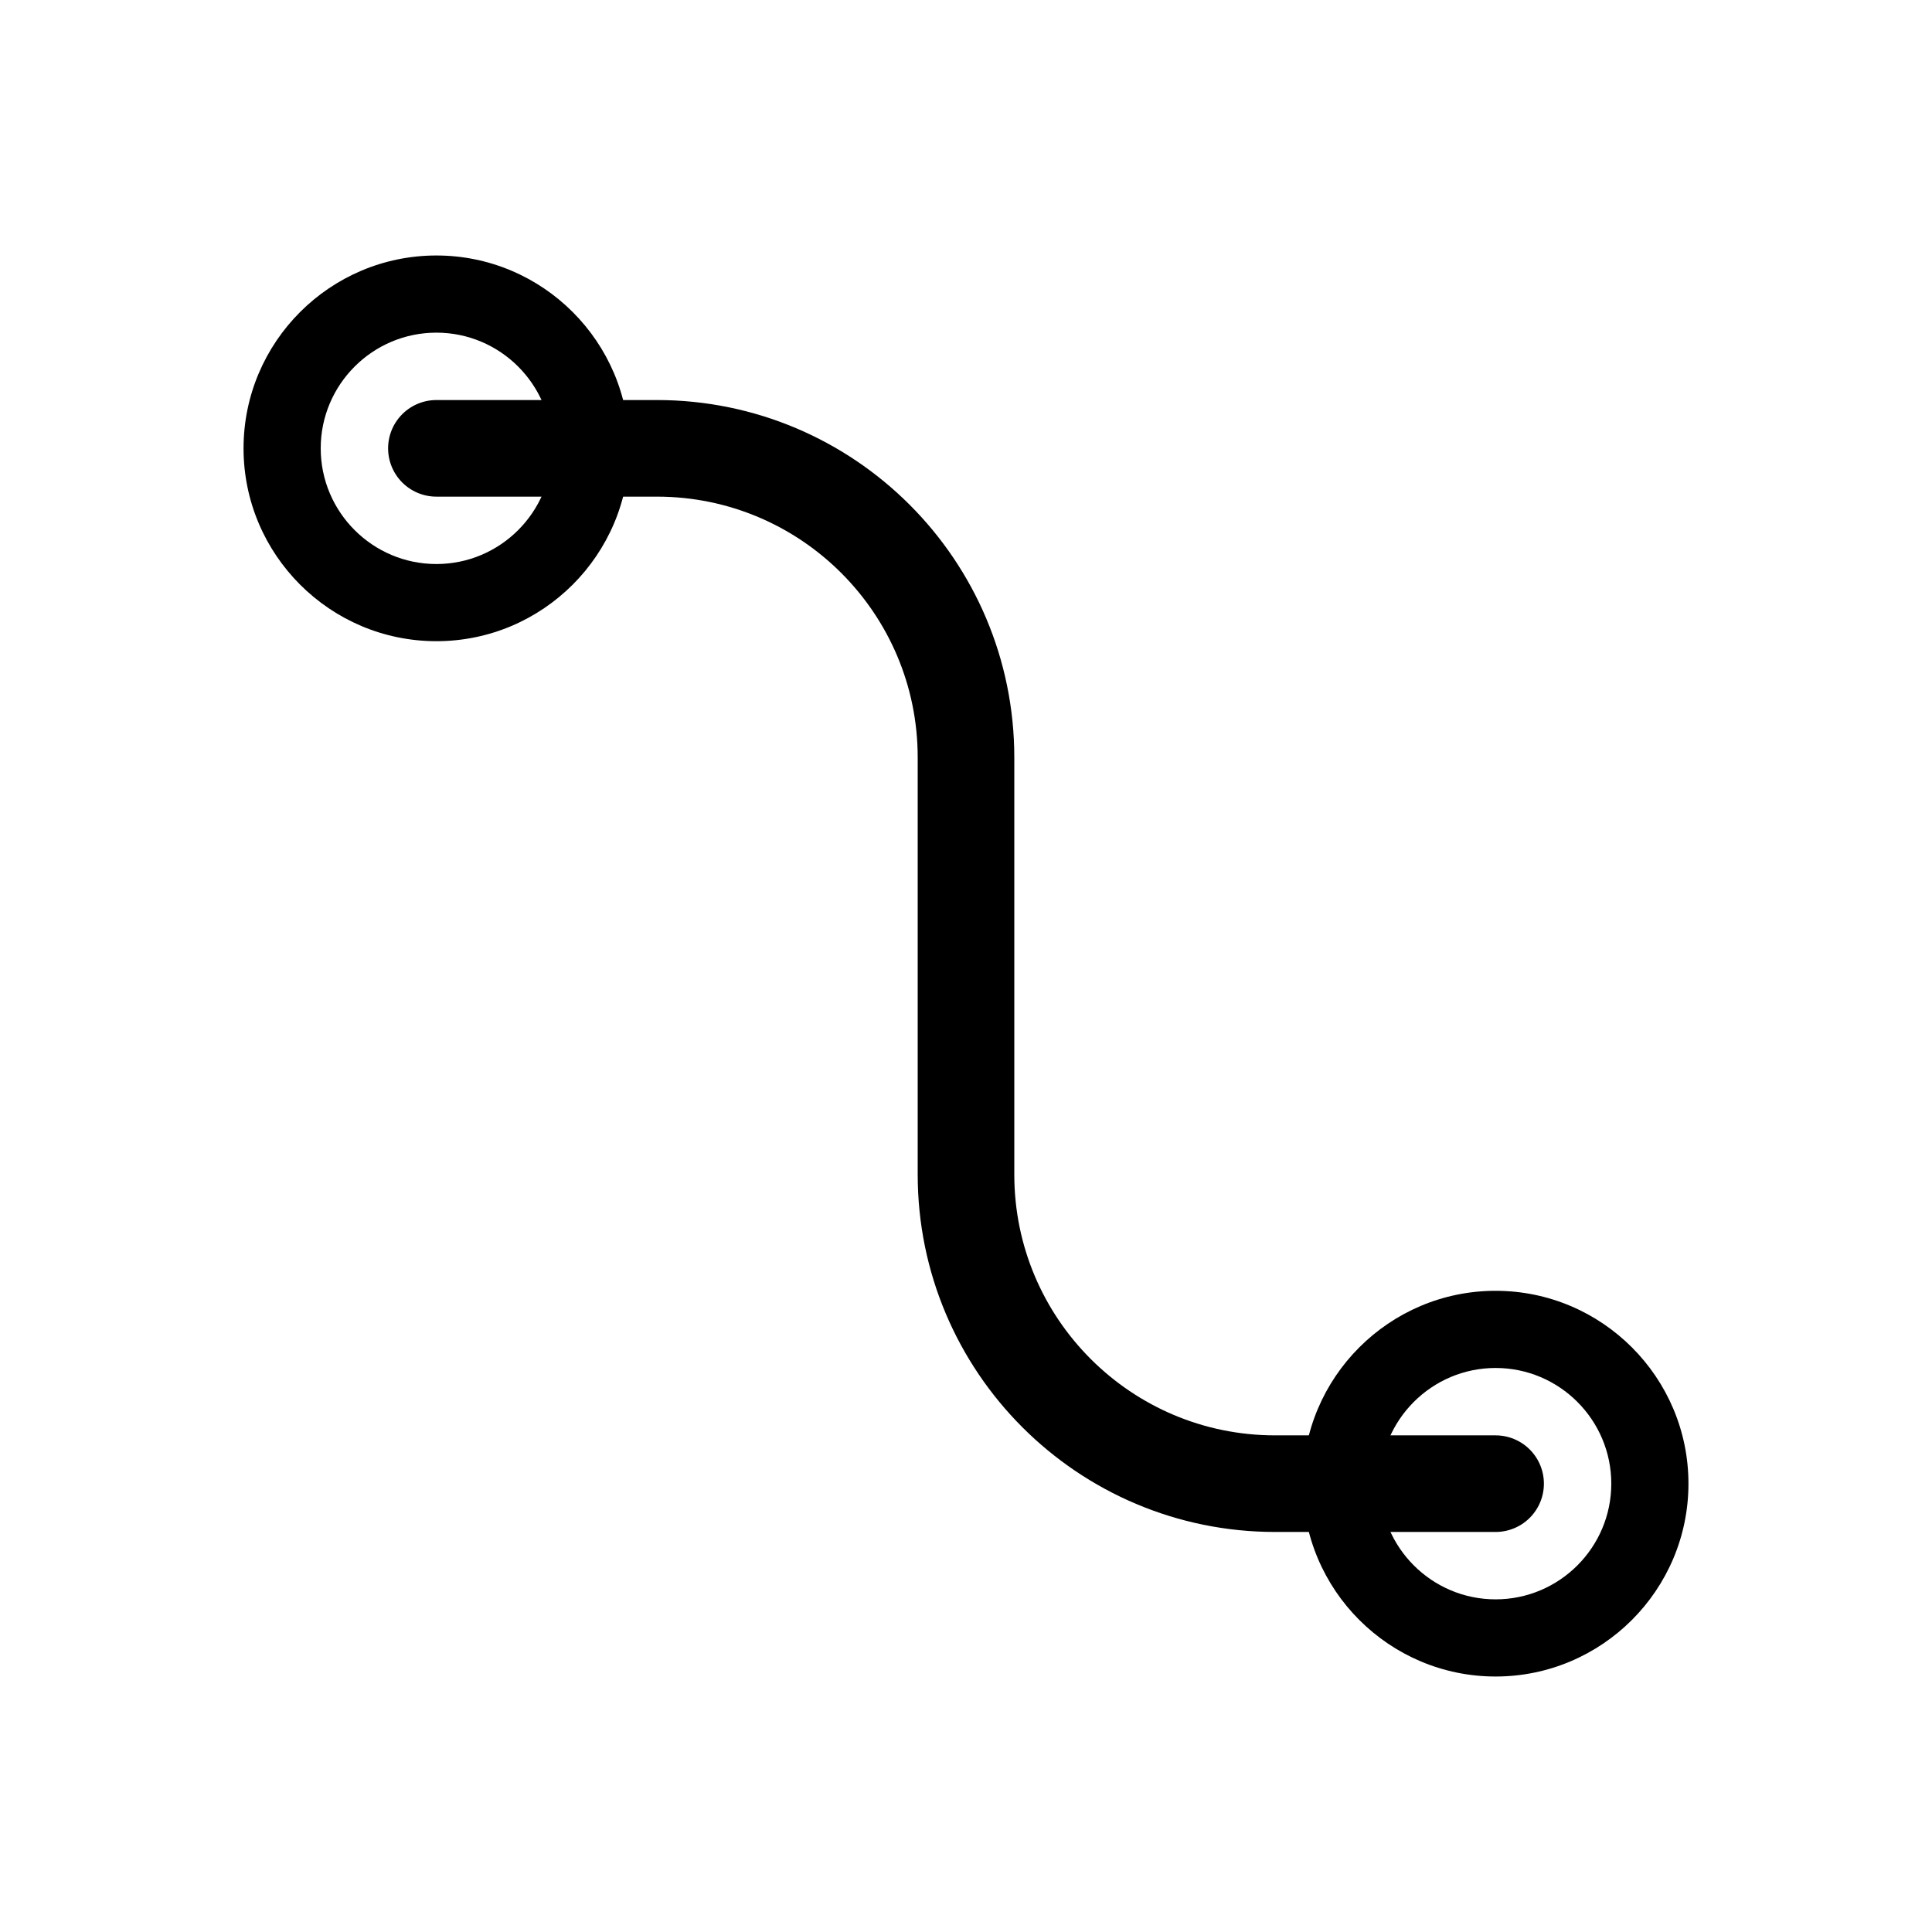
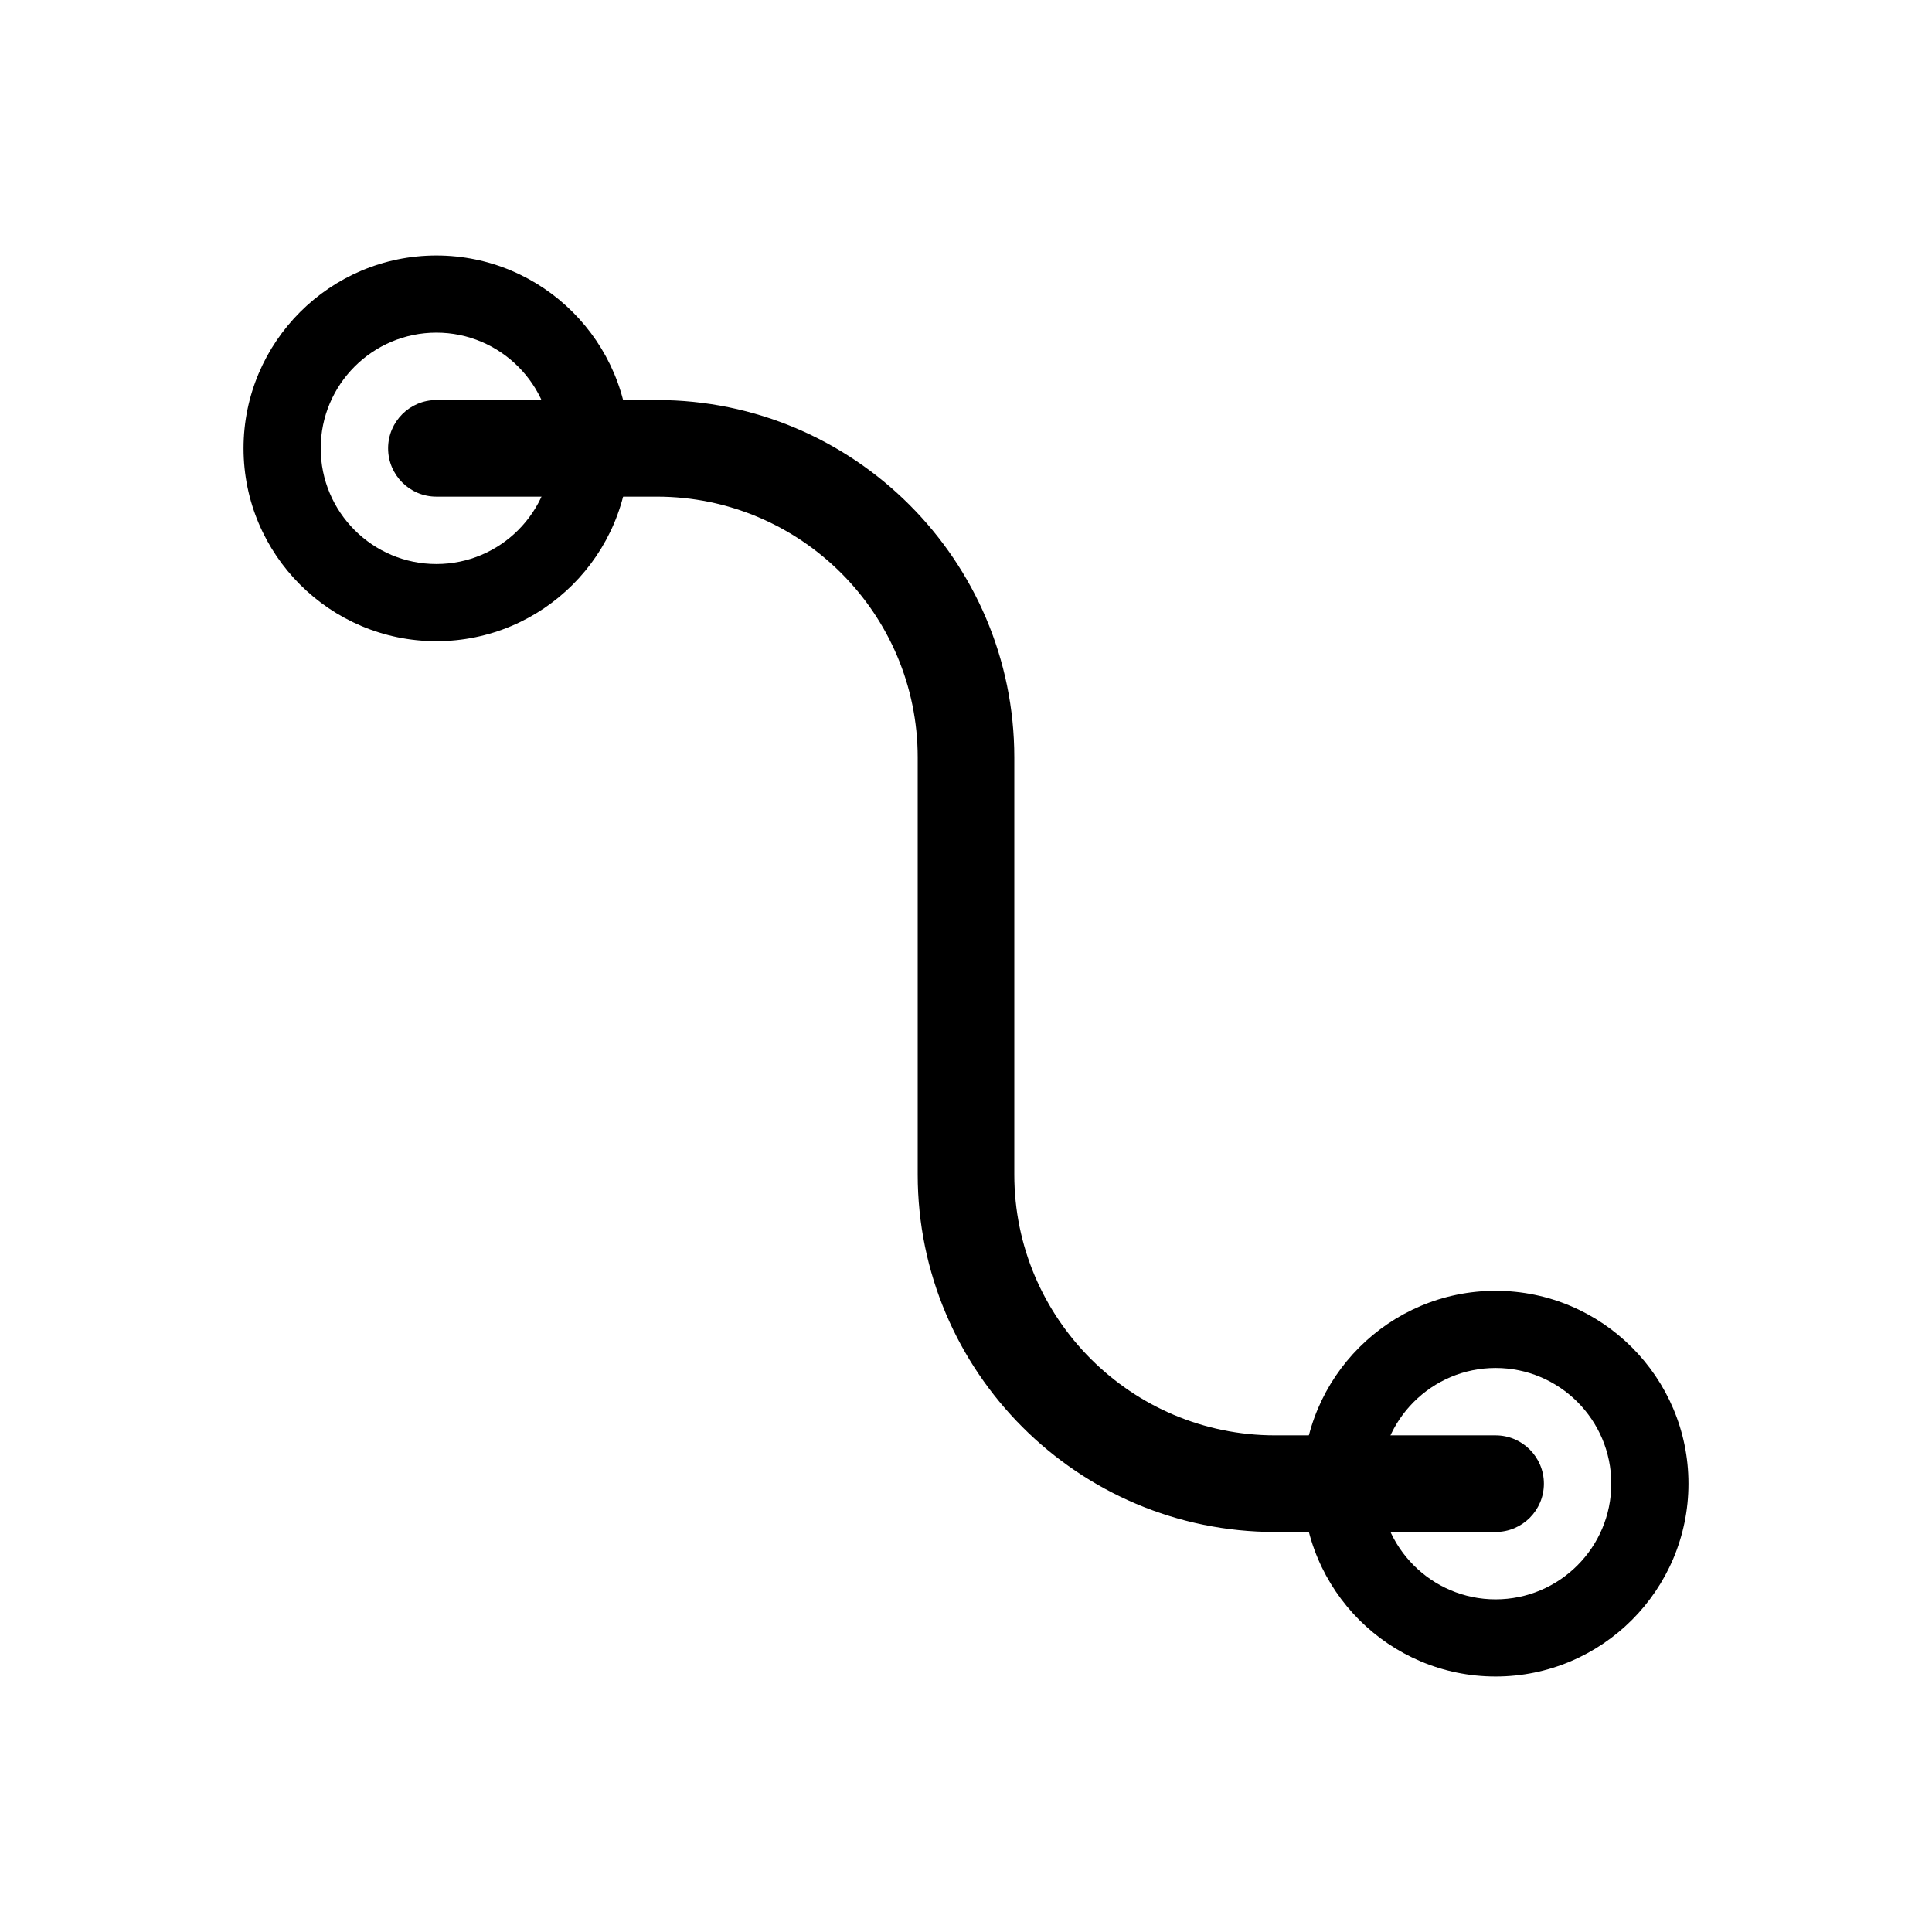
<svg xmlns="http://www.w3.org/2000/svg" id="a" data-name="layer1" viewBox="0 0 500 500">
  <g>
    <path d="M112.94,165.94c27.52,0,49.91-22.39,49.91-49.91s-22.39-49.91-49.91-49.91-49.91,22.39-49.91,49.91,22.39,49.91,49.91,49.91ZM112.94,86.09c16.51,0,29.94,13.43,29.94,29.94s-13.43,29.94-29.94,29.94-29.94-13.43-29.94-29.94,13.43-29.94,29.94-29.94Z" />
    <path d="M387.06,334.06c-27.52,0-49.91,22.39-49.91,49.91s22.39,49.91,49.91,49.91,49.91-22.39,49.91-49.91-22.39-49.91-49.91-49.91ZM387.06,413.91c-16.51,0-29.94-13.43-29.94-29.94s13.43-29.94,29.94-29.94,29.94,13.43,29.94,29.94-13.43,29.94-29.94,29.94Z" />
  </g>
-   <path d="M112.94,116.03h57.06c44.18,0,80,35.82,80,80v107.94c0,44.18,35.82,80,80,80h57.06" fill="none" stroke="#000" stroke-linecap="round" stroke-linejoin="round" stroke-width="25" />
+   <path d="M387.06,396.47h-57.06c-51,0-92.5-41.5-92.5-92.5v-107.94c0-37.22-30.28-67.5-67.5-67.5h-57.06c-6.9,0-12.5-5.6-12.5-12.5s5.6-12.5,12.5-12.5h57.06c51,0,92.5,41.5,92.5,92.5v107.94c0,37.22,30.28,67.5,67.5,67.5h57.06c6.9,0,12.5,5.6,12.5,12.5s-5.6,12.5-12.5,12.5Z" />
</svg>
